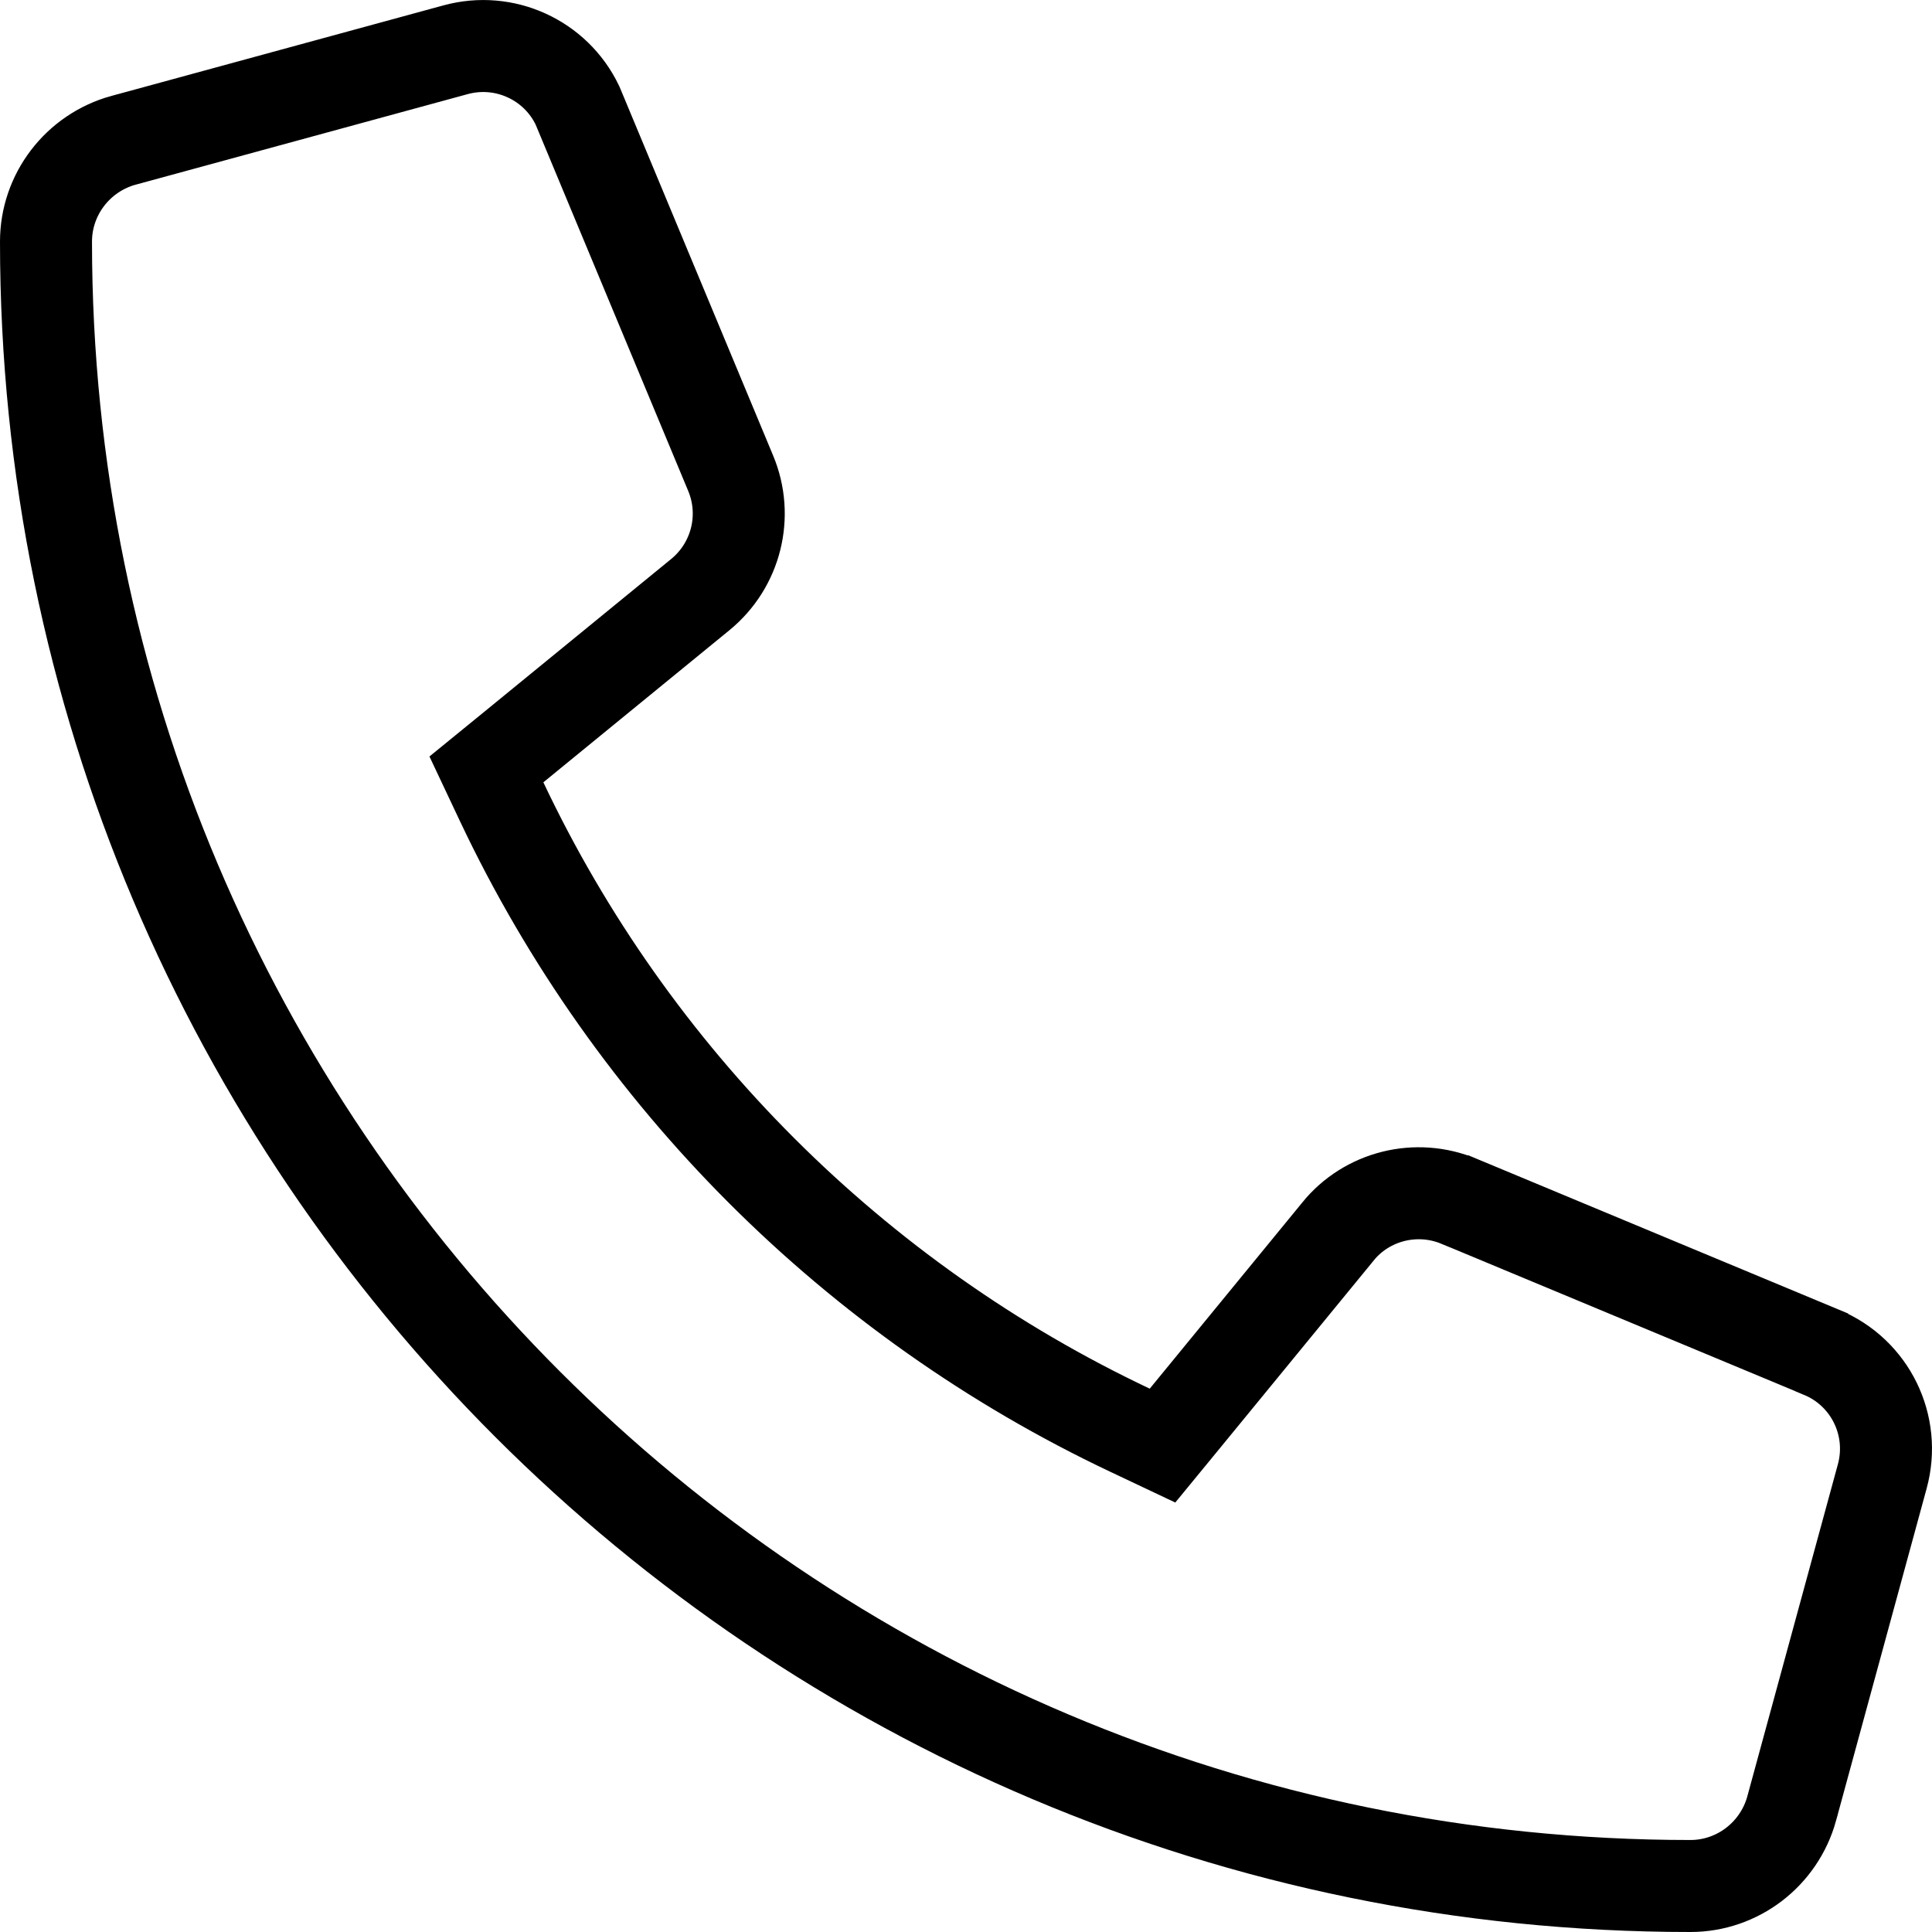
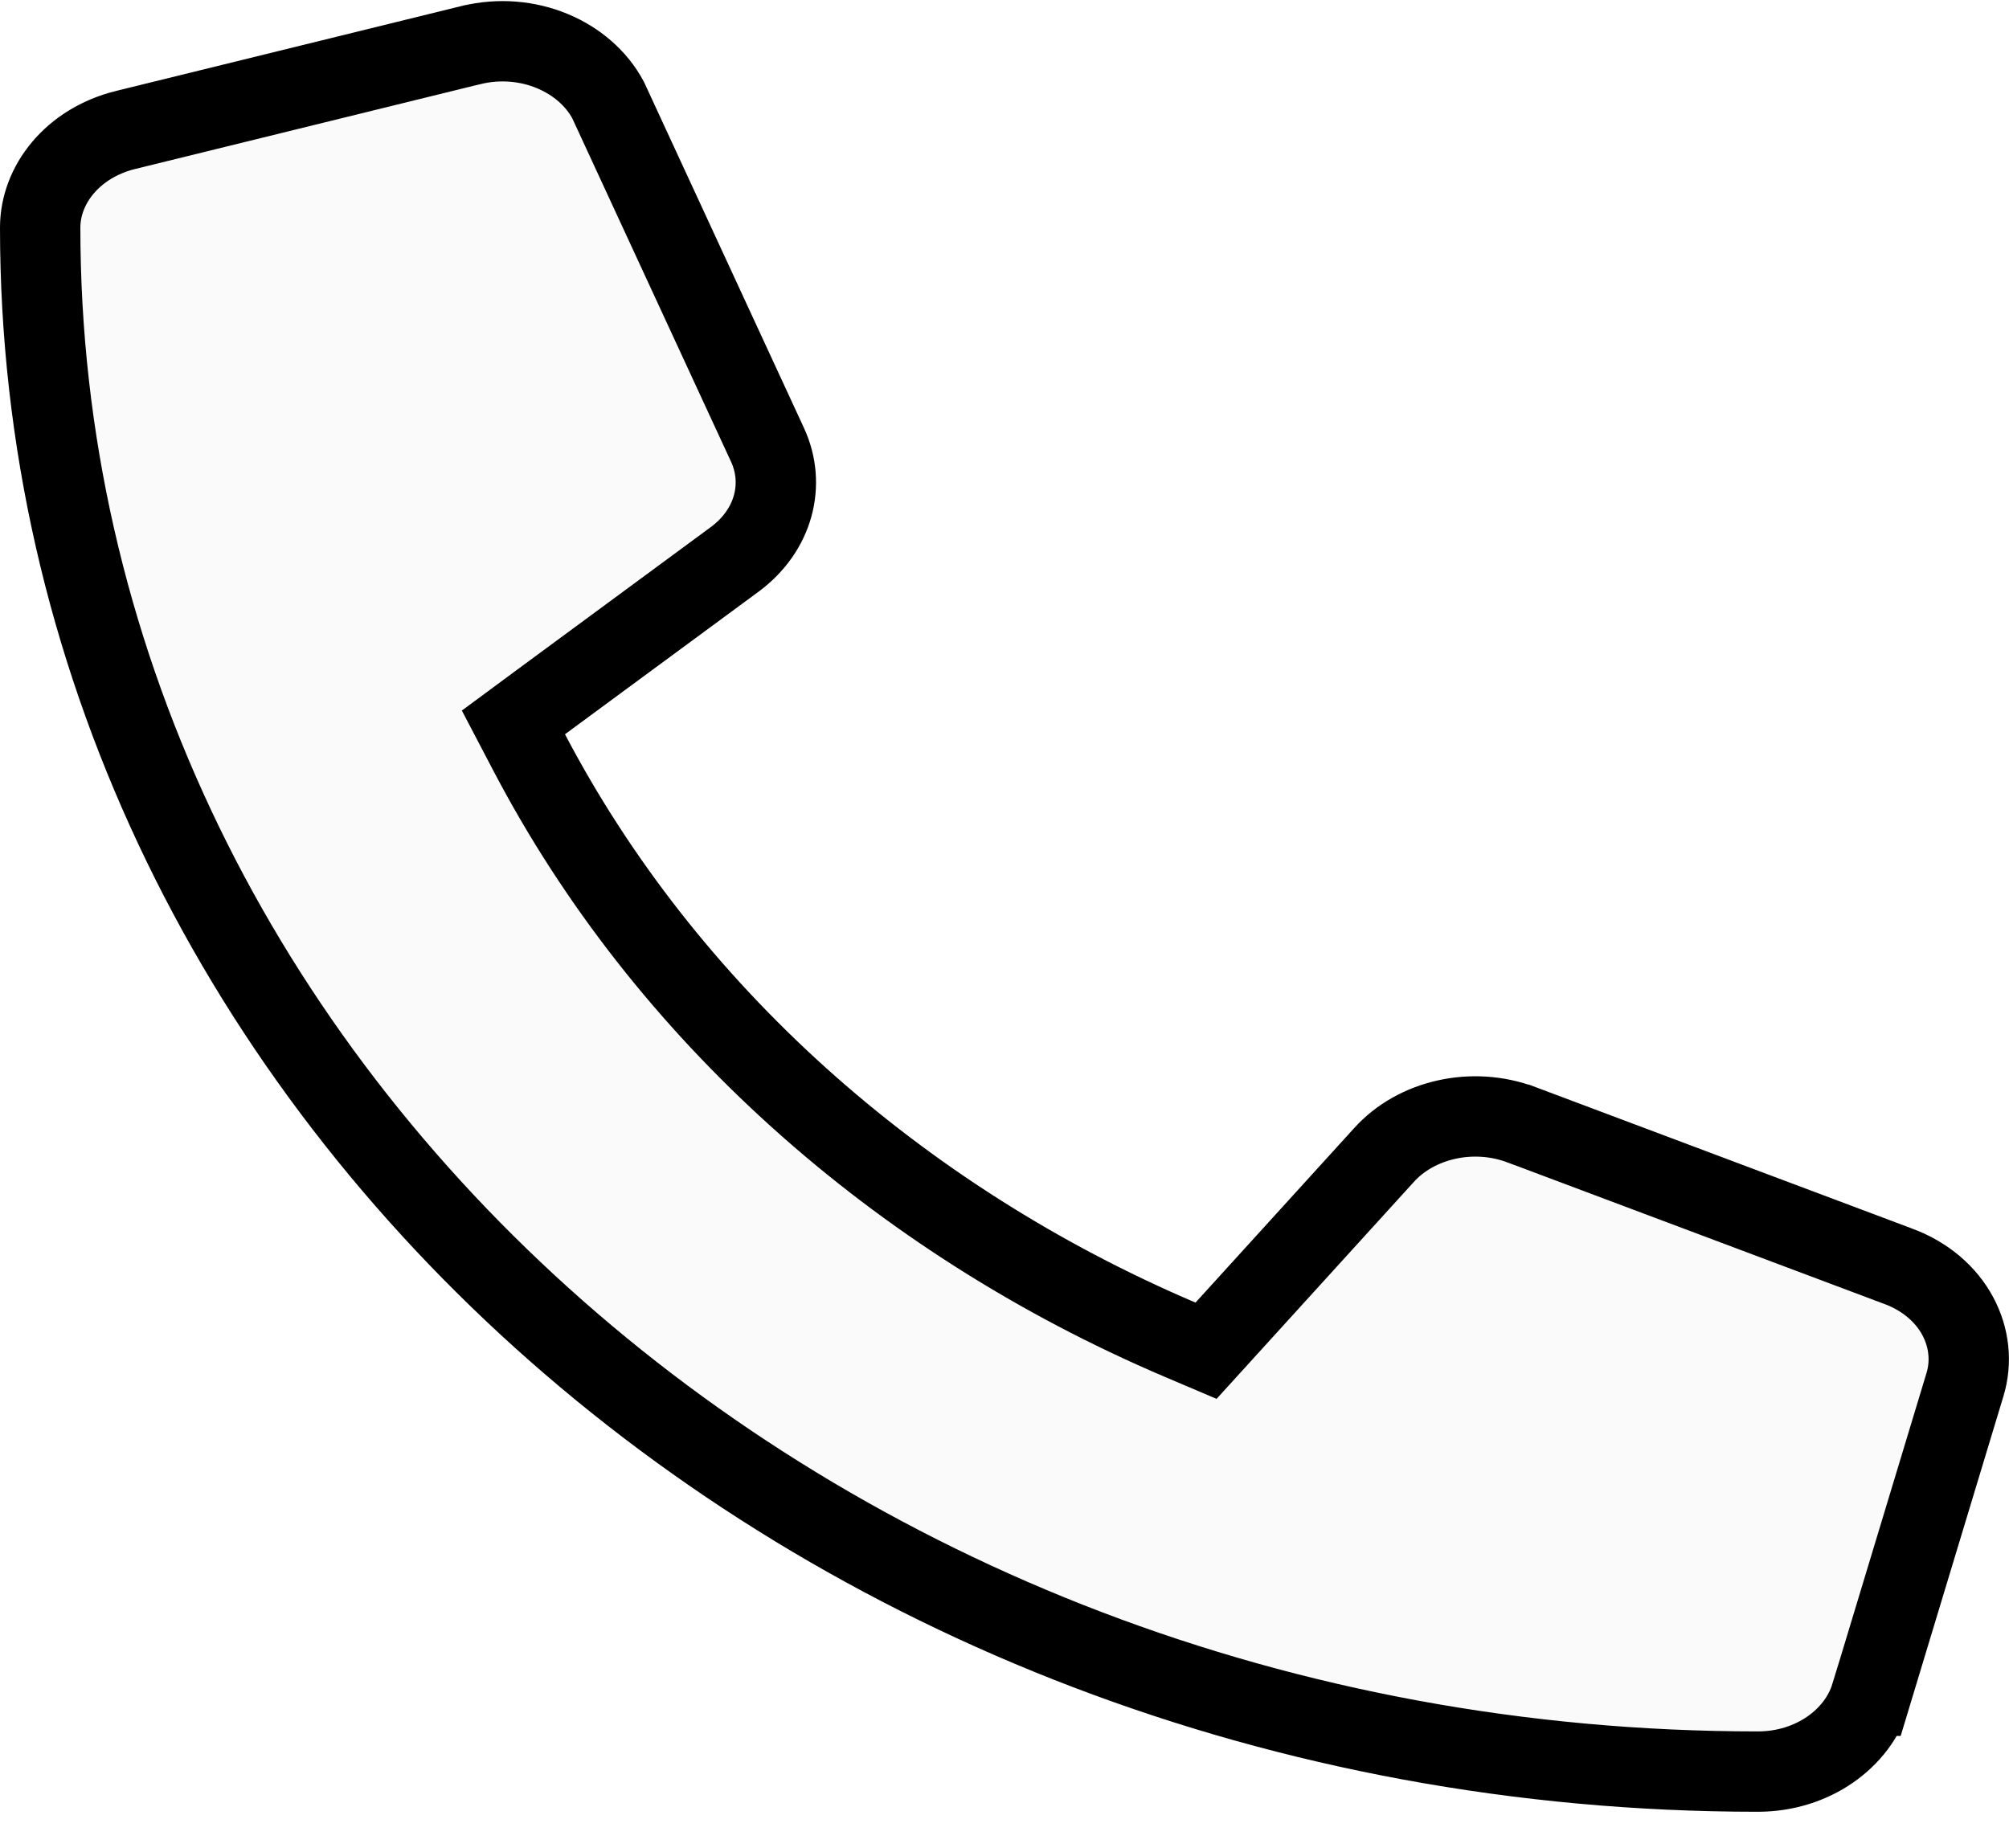
- <svg xmlns="http://www.w3.org/2000/svg" width="21" height="21" viewBox="0 0 21 21" fill="none">
-   <path d="M4.951 0.541L4.951 0.541C5.484 0.395 6.04 0.652 6.276 1.144L6.302 1.206L7.942 5.144L7.942 5.144C8.136 5.608 8.002 6.144 7.612 6.463C7.612 6.463 7.612 6.463 7.612 6.463L5.59 8.116L5.287 8.363L5.454 8.717C6.869 11.709 9.291 14.131 12.283 15.546L12.636 15.713L12.884 15.411L14.541 13.389L14.541 13.389L14.542 13.387C14.857 12.999 15.395 12.864 15.86 13.058L15.861 13.058L19.798 14.698L19.799 14.699C20.328 14.918 20.611 15.495 20.459 16.049L20.459 16.049L19.475 19.657C19.475 19.657 19.475 19.658 19.475 19.658C19.337 20.156 18.886 20.5 18.374 20.5C8.504 20.5 0.5 12.496 0.5 2.626C0.5 2.114 0.844 1.663 1.342 1.525C1.342 1.525 1.343 1.525 1.343 1.525L4.951 0.541Z" stroke="black" />
+ <svg xmlns="http://www.w3.org/2000/svg" width="25" height="23" viewBox="0 0 25 23" fill="none">
+   <path d="M5.856 0.562L5.857 0.562C6.573 0.386 7.28 0.707 7.567 1.245L7.598 1.312L9.551 5.537L9.551 5.537C9.776 6.024 9.633 6.6 9.141 6.963C9.141 6.963 9.141 6.963 9.141 6.963L6.734 8.736L6.389 8.991L6.588 9.371C8.271 12.579 11.146 15.164 14.681 16.672L15.008 16.811L15.247 16.548L17.22 14.378L17.222 14.376C17.616 13.937 18.318 13.767 18.934 13.999L18.935 13.999L23.622 15.76L23.623 15.76C24.316 16.019 24.625 16.664 24.452 17.233L24.452 17.233L23.281 21.105C23.28 21.105 23.28 21.105 23.28 21.105C23.118 21.635 22.561 22.049 21.874 22.049C10.021 22.049 0.5 13.397 0.5 2.832C0.5 2.302 0.9 1.783 1.56 1.618C1.561 1.618 1.561 1.618 1.561 1.618L5.856 0.562Z" fill="#FAFAFA" stroke="black" />
</svg>
